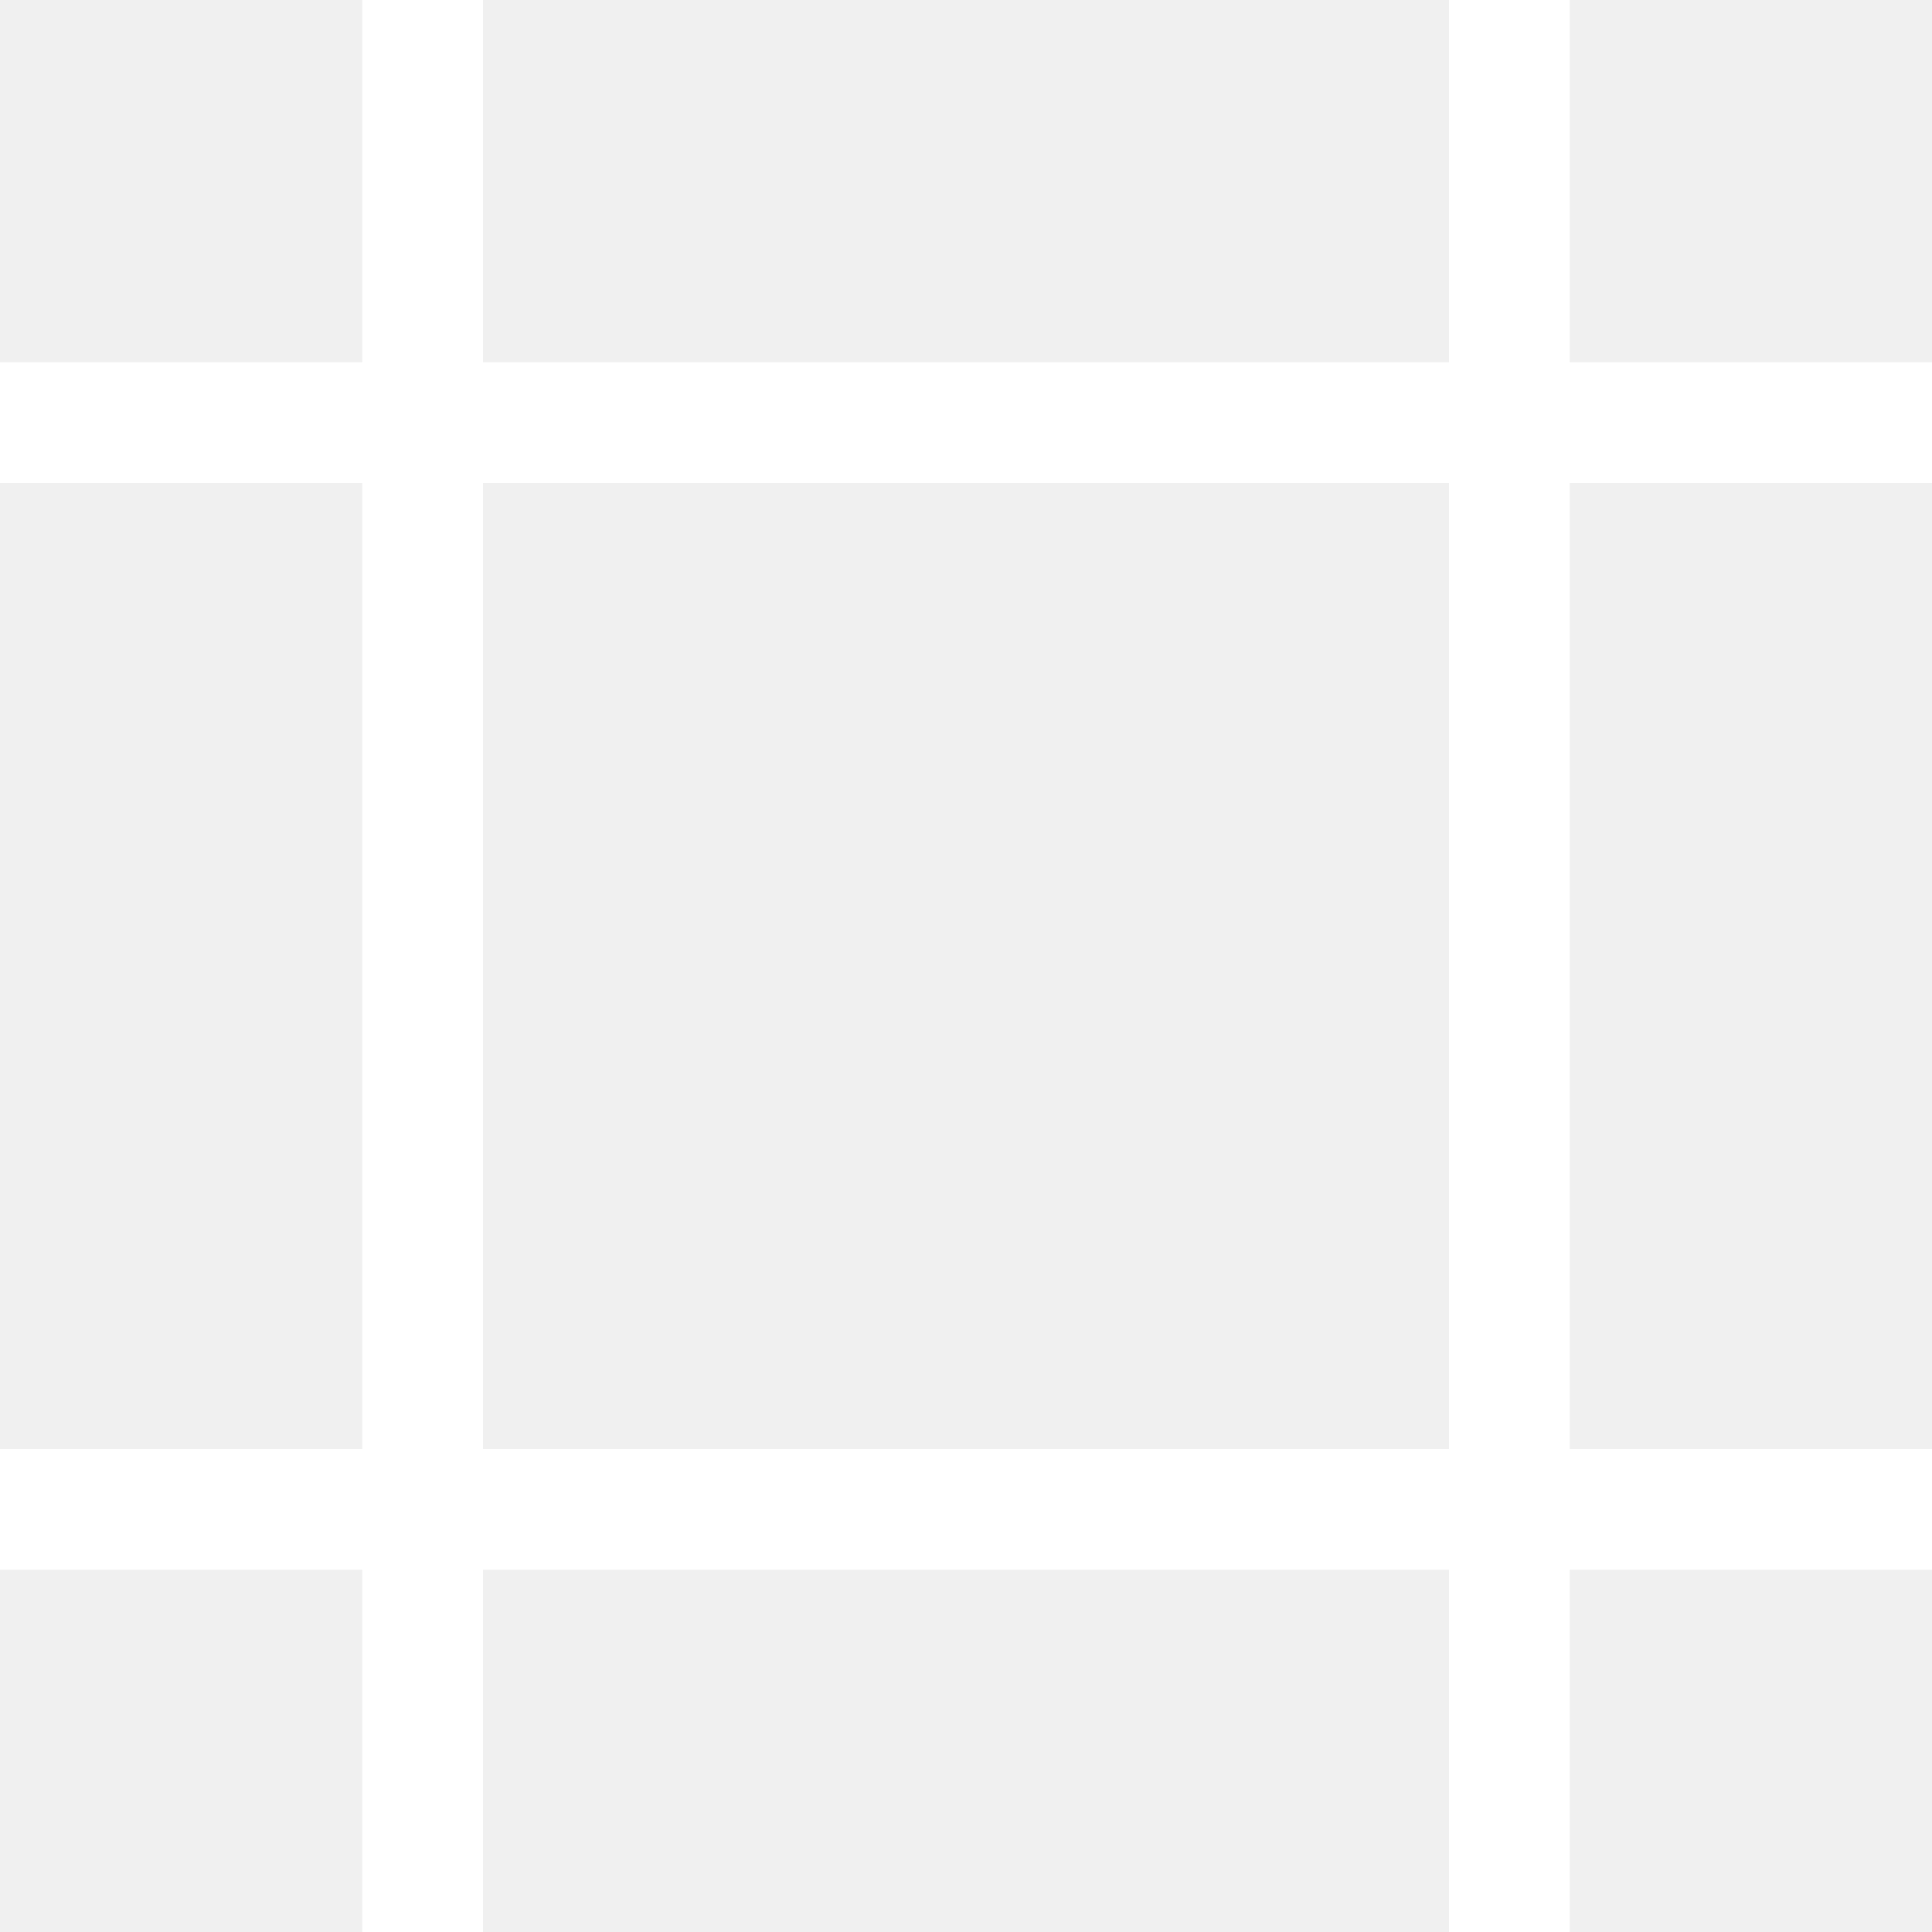
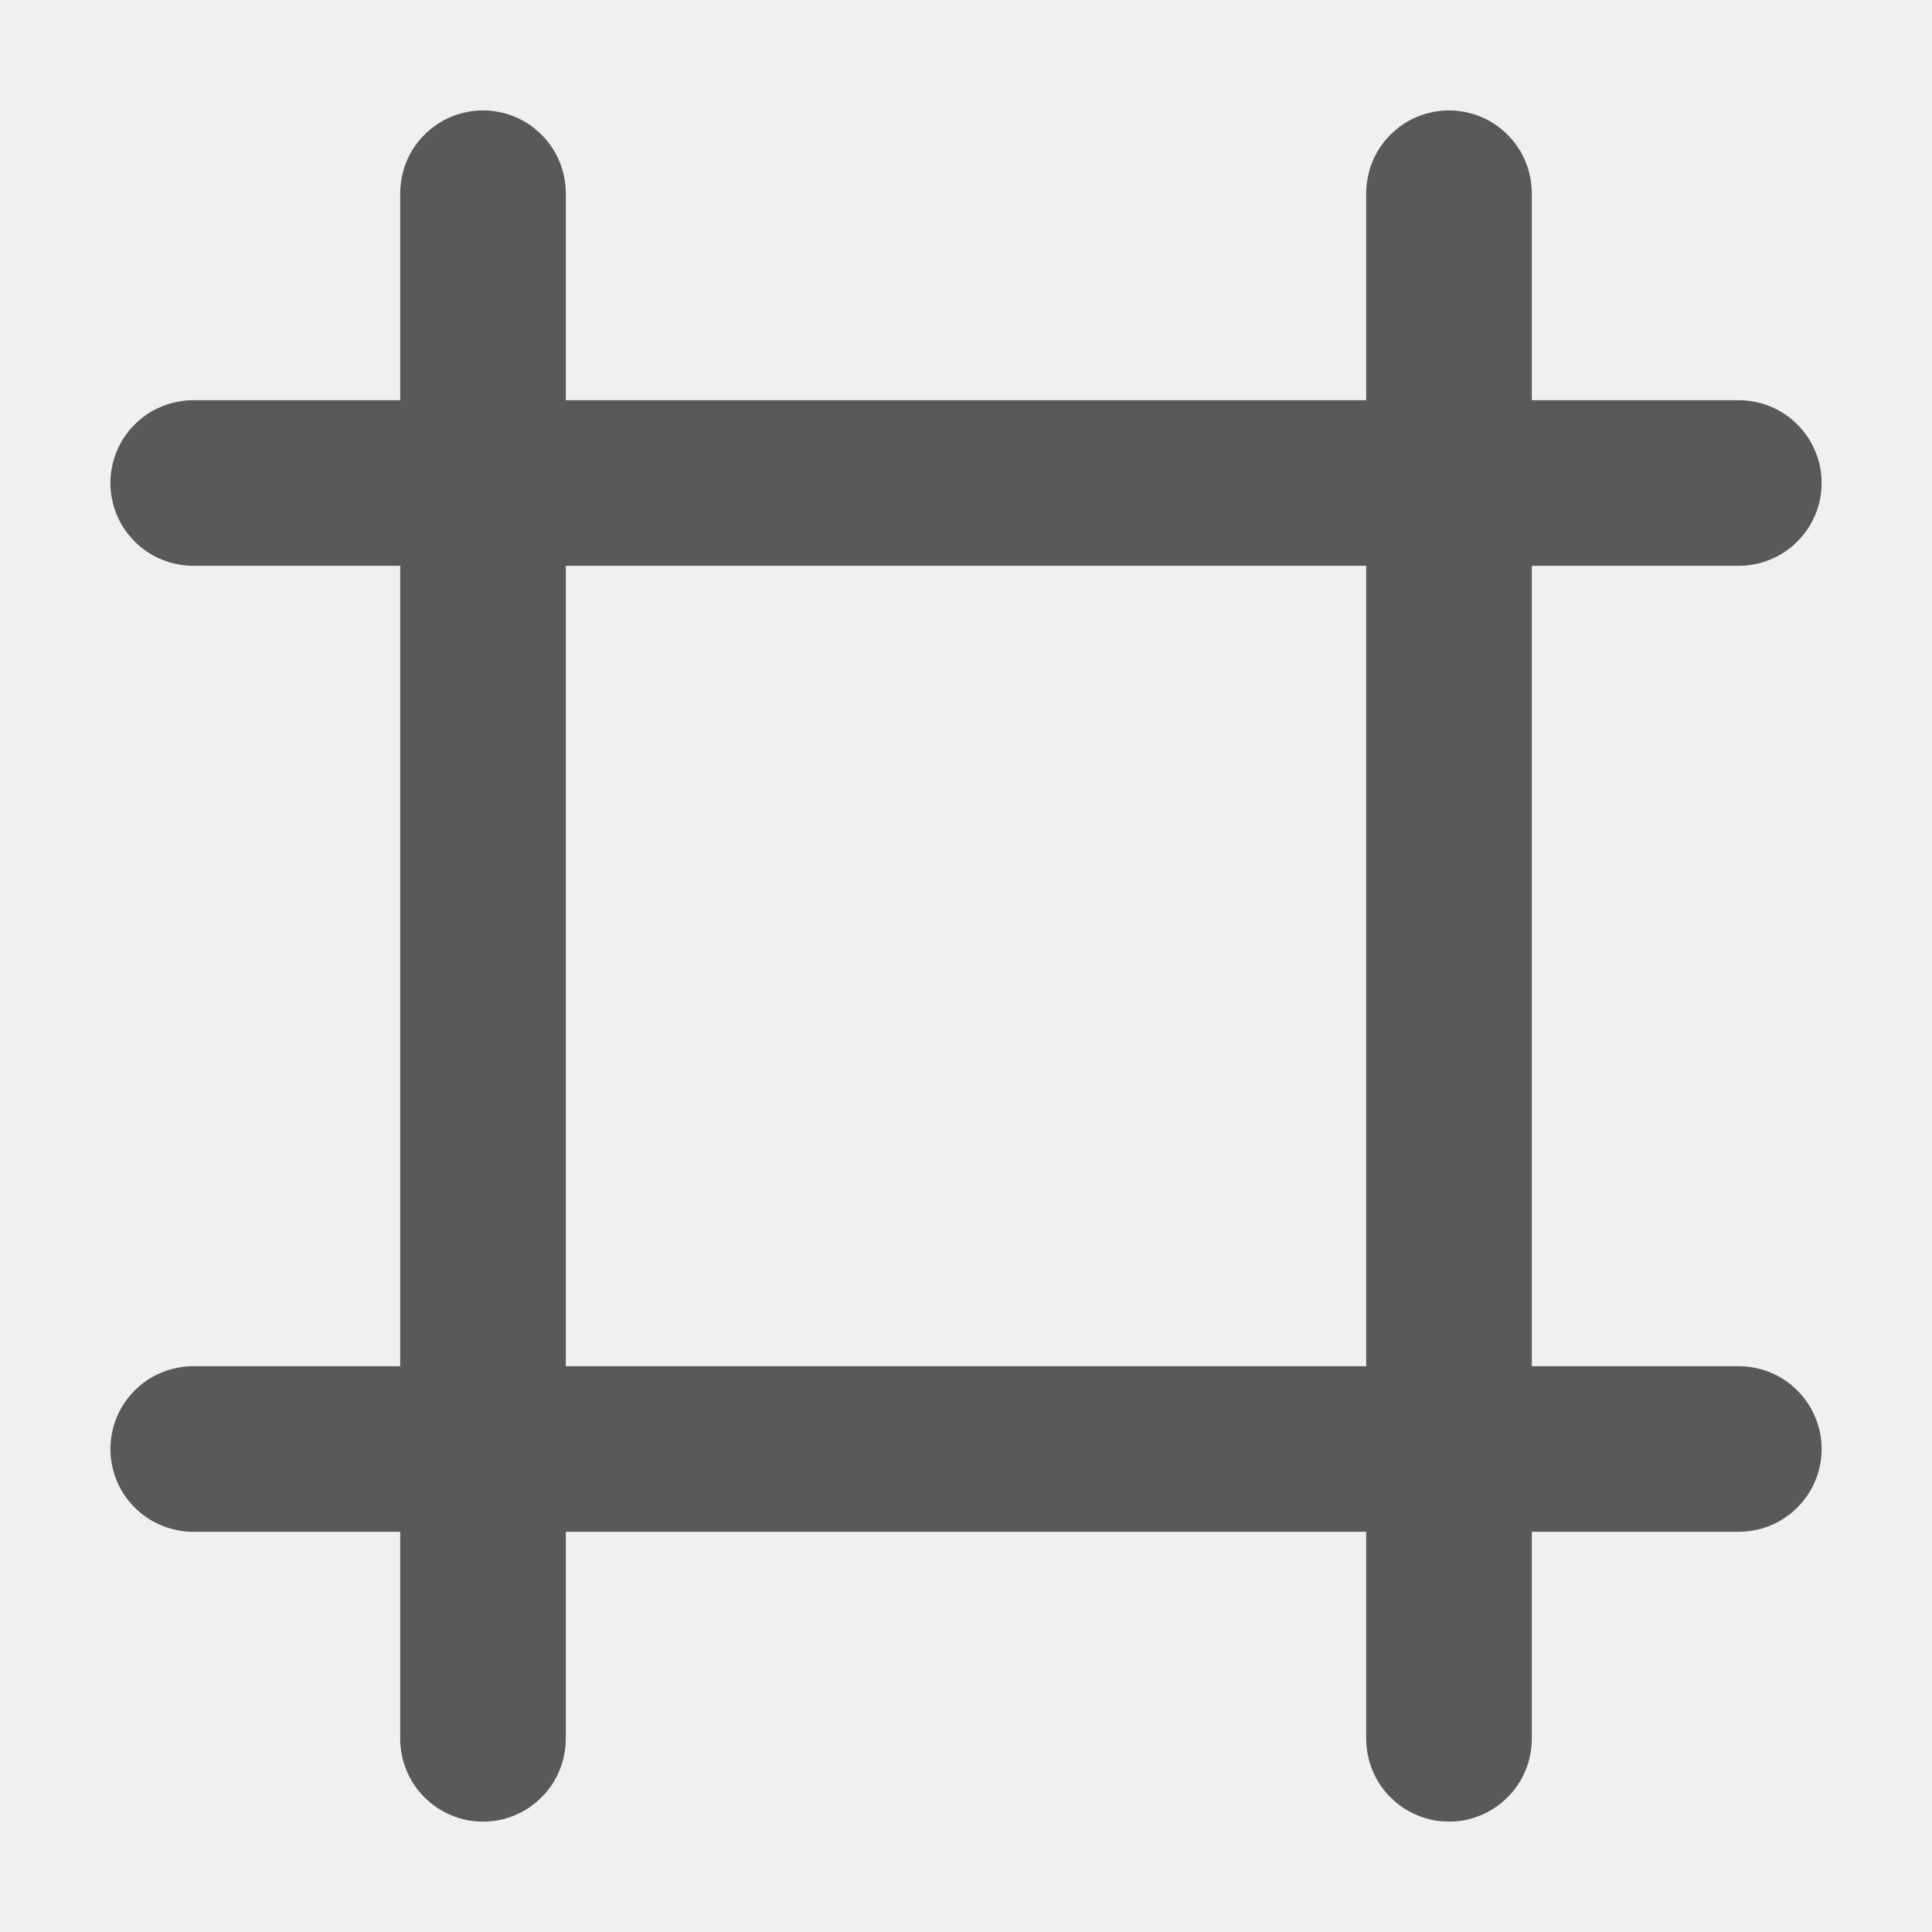
- <svg xmlns="http://www.w3.org/2000/svg" class="svg" width="16" height="16" viewBox="0 0 16 16">
-   <path d="M3 16v-3H0v-1h3V4H0V3h3V0h1v3h8V0h1v3h3v1h-3v8h3v1h-3v3h-1v-3H4v3H3zm9-4V4H4v8h8z" fill-rule="evenodd" fill-opacity="1" fill="#fff" stroke="none" />
+ <svg xmlns="http://www.w3.org/2000/svg" fill="none" version="1.1" width="14" height="14" viewBox="0 0 14 14">
+   <defs>
+     <clipPath id="master_svg0_517_01269">
+       <rect x="0" y="0" width="14" height="14" rx="0" />
+     </clipPath>
+   </defs>
+   <g clip-path="url(#master_svg0_517_01269)">
+     <g>
+       <path d="M1.4,2.9L12.6,2.9Q12.659,2.9,12.717,2.912Q12.775,2.923,12.83,2.946Q12.884,2.968,12.933,3.001Q12.983,3.034,13.024,3.076Q13.066,3.118,13.099,3.167Q13.132,3.216,13.154,3.27Q13.177,3.325,13.189,3.383Q13.2,3.441,13.2,3.5Q13.2,3.559,13.189,3.617Q13.177,3.675,13.154,3.73Q13.132,3.784,13.099,3.833Q13.066,3.882,13.024,3.924Q12.983,3.966,12.933,3.999Q12.884,4.032,12.83,4.054Q12.775,4.077,12.717,4.088Q12.659,4.1,12.6,4.1L1.4,4.1Q1.341,4.1,1.283,4.088Q1.225,4.077,1.171,4.054Q1.116,4.032,1.067,3.999Q1.018,3.966,0.976,3.924Q0.934,3.882,0.901,3.833Q0.868,3.784,0.846,3.73Q0.823,3.675,0.812,3.617Q0.8,3.559,0.8,3.5Q0.8,3.441,0.812,3.383Q0.823,3.325,0.846,3.27Q0.868,3.216,0.901,3.167Q0.934,3.118,0.976,3.076Q1.018,3.034,1.067,3.001Q1.116,2.968,1.171,2.946Q1.225,2.923,1.283,2.912Q1.341,2.9,1.4,2.9Z" fill-rule="evenodd" fill="#595959" fill-opacity="1" />
+     </g>
+     <g>
+       <path d="M1.4,9.9L12.6,9.9Q12.659,9.9,12.717,9.912Q12.775,9.923,12.83,9.946Q12.884,9.968,12.933,10.001Q12.983,10.034,13.024,10.076Q13.066,10.118,13.099,10.167Q13.132,10.216,13.154,10.27Q13.177,10.325,13.189,10.383Q13.2,10.441,13.2,10.5Q13.2,10.559,13.189,10.617Q13.177,10.675,13.154,10.73Q13.132,10.784,13.099,10.833Q13.066,10.882,13.024,10.924Q12.983,10.966,12.933,10.999Q12.884,11.032,12.83,11.054Q12.775,11.077,12.717,11.088Q12.659,11.1,12.6,11.1L1.4,11.1Q1.341,11.1,1.283,11.088Q1.225,11.077,1.171,11.054Q1.116,11.032,1.067,10.999Q1.018,10.966,0.976,10.924Q0.934,10.882,0.901,10.833Q0.868,10.784,0.846,10.73Q0.823,10.675,0.812,10.617Q0.8,10.559,0.8,10.5Q0.8,10.441,0.812,10.383Q0.823,10.325,0.846,10.27Q0.868,10.216,0.901,10.167Q0.934,10.118,0.976,10.076Q1.018,10.034,1.067,10.001Q1.116,9.968,1.171,9.946Q1.225,9.923,1.283,9.912Q1.341,9.9,1.4,9.9Z" fill-rule="evenodd" fill="#595959" fill-opacity="1" />
+     </g>
+     <g>
+       <path d="M2.9,1.4Q2.9,1.341,2.912,1.283Q2.923,1.225,2.946,1.17Q2.968,1.116,3.001,1.067Q3.034,1.018,3.076,0.976Q3.118,0.934,3.167,0.901Q3.216,0.868,3.27,0.846Q3.325,0.823,3.383,0.812Q3.441,0.8,3.5,0.8Q3.559,0.8,3.617,0.812Q3.675,0.823,3.73,0.846Q3.784,0.868,3.833,0.901Q3.882,0.934,3.924,0.976Q3.966,1.018,3.999,1.067Q4.032,1.116,4.054,1.17Q4.077,1.225,4.088,1.283Q4.1,1.341,4.1,1.4L4.1,12.6Q4.1,12.659,4.088,12.717Q4.077,12.775,4.054,12.83Q4.032,12.884,3.999,12.933Q3.966,12.983,3.924,13.024Q3.882,13.066,3.833,13.099Q3.784,13.132,3.73,13.154Q3.675,13.177,3.617,13.189Q3.559,13.2,3.5,13.2Q3.441,13.2,3.383,13.189Q3.325,13.177,3.27,13.154Q3.216,13.132,3.167,13.099Q3.118,13.066,3.076,13.024Q3.034,12.983,3.001,12.933Q2.968,12.884,2.946,12.83Q2.923,12.775,2.912,12.717Q2.9,12.659,2.9,12.6L2.9,1.4Z" fill-rule="evenodd" fill="#595959" fill-opacity="1" />
+     </g>
+     <g>
+       <path d="M9.9,1.4Q9.9,1.341,9.912,1.283Q9.923,1.225,9.946,1.17Q9.968,1.116,10.001,1.067Q10.034,1.018,10.076,0.976Q10.118,0.934,10.167,0.901Q10.216,0.868,10.27,0.846Q10.325,0.823,10.383,0.812Q10.441,0.8,10.5,0.8Q10.559,0.8,10.617,0.812Q10.675,0.823,10.73,0.846Q10.784,0.868,10.833,0.901Q10.882,0.934,10.924,0.976Q10.966,1.018,10.999,1.067Q11.032,1.116,11.054,1.17Q11.077,1.225,11.088,1.283Q11.1,1.341,11.1,1.4L11.1,12.6Q11.1,12.659,11.088,12.717Q11.077,12.775,11.054,12.83Q11.032,12.884,10.999,12.933Q10.966,12.983,10.924,13.024Q10.882,13.066,10.833,13.099Q10.784,13.132,10.73,13.154Q10.675,13.177,10.617,13.189Q10.559,13.2,10.5,13.2Q10.441,13.2,10.383,13.189Q10.325,13.177,10.27,13.154Q10.216,13.132,10.167,13.099Q10.118,13.066,10.076,13.024Q10.034,12.983,10.001,12.933Q9.968,12.884,9.946,12.83Q9.923,12.775,9.912,12.717Q9.9,12.659,9.9,12.6L9.9,1.4Z" fill-rule="evenodd" fill="#595959" fill-opacity="1" />
+     </g>
+   </g>
</svg>
